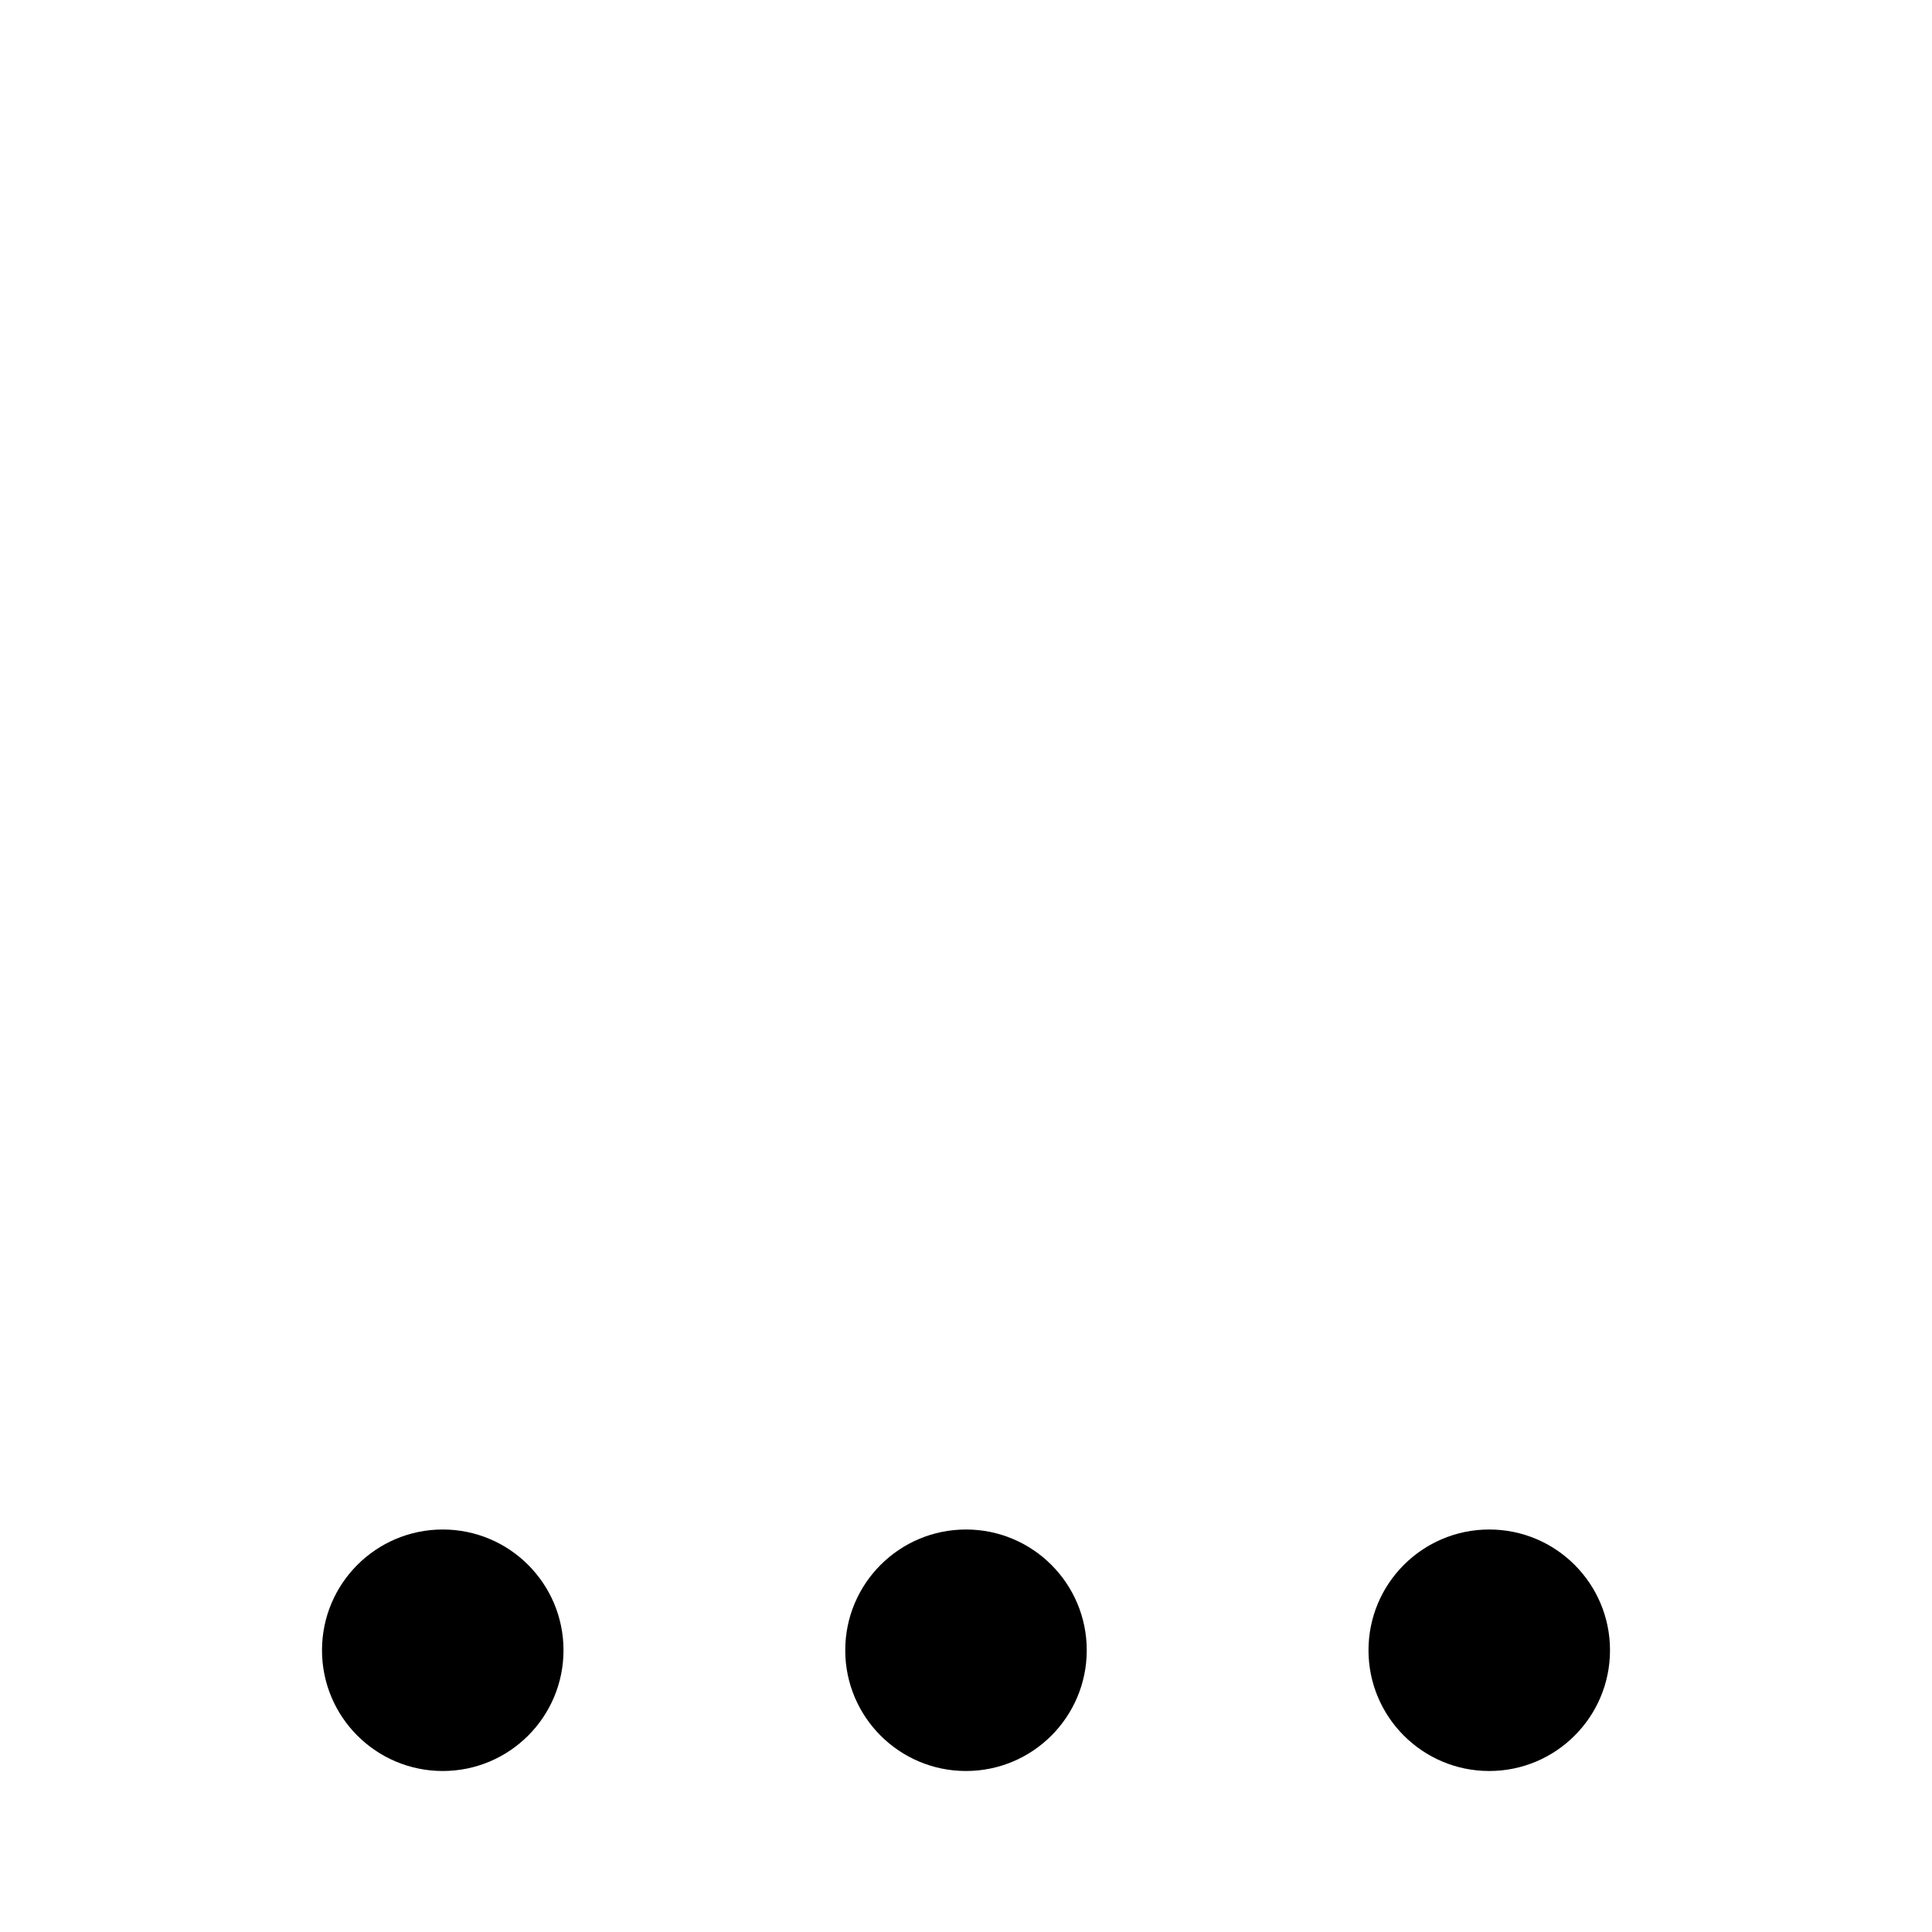
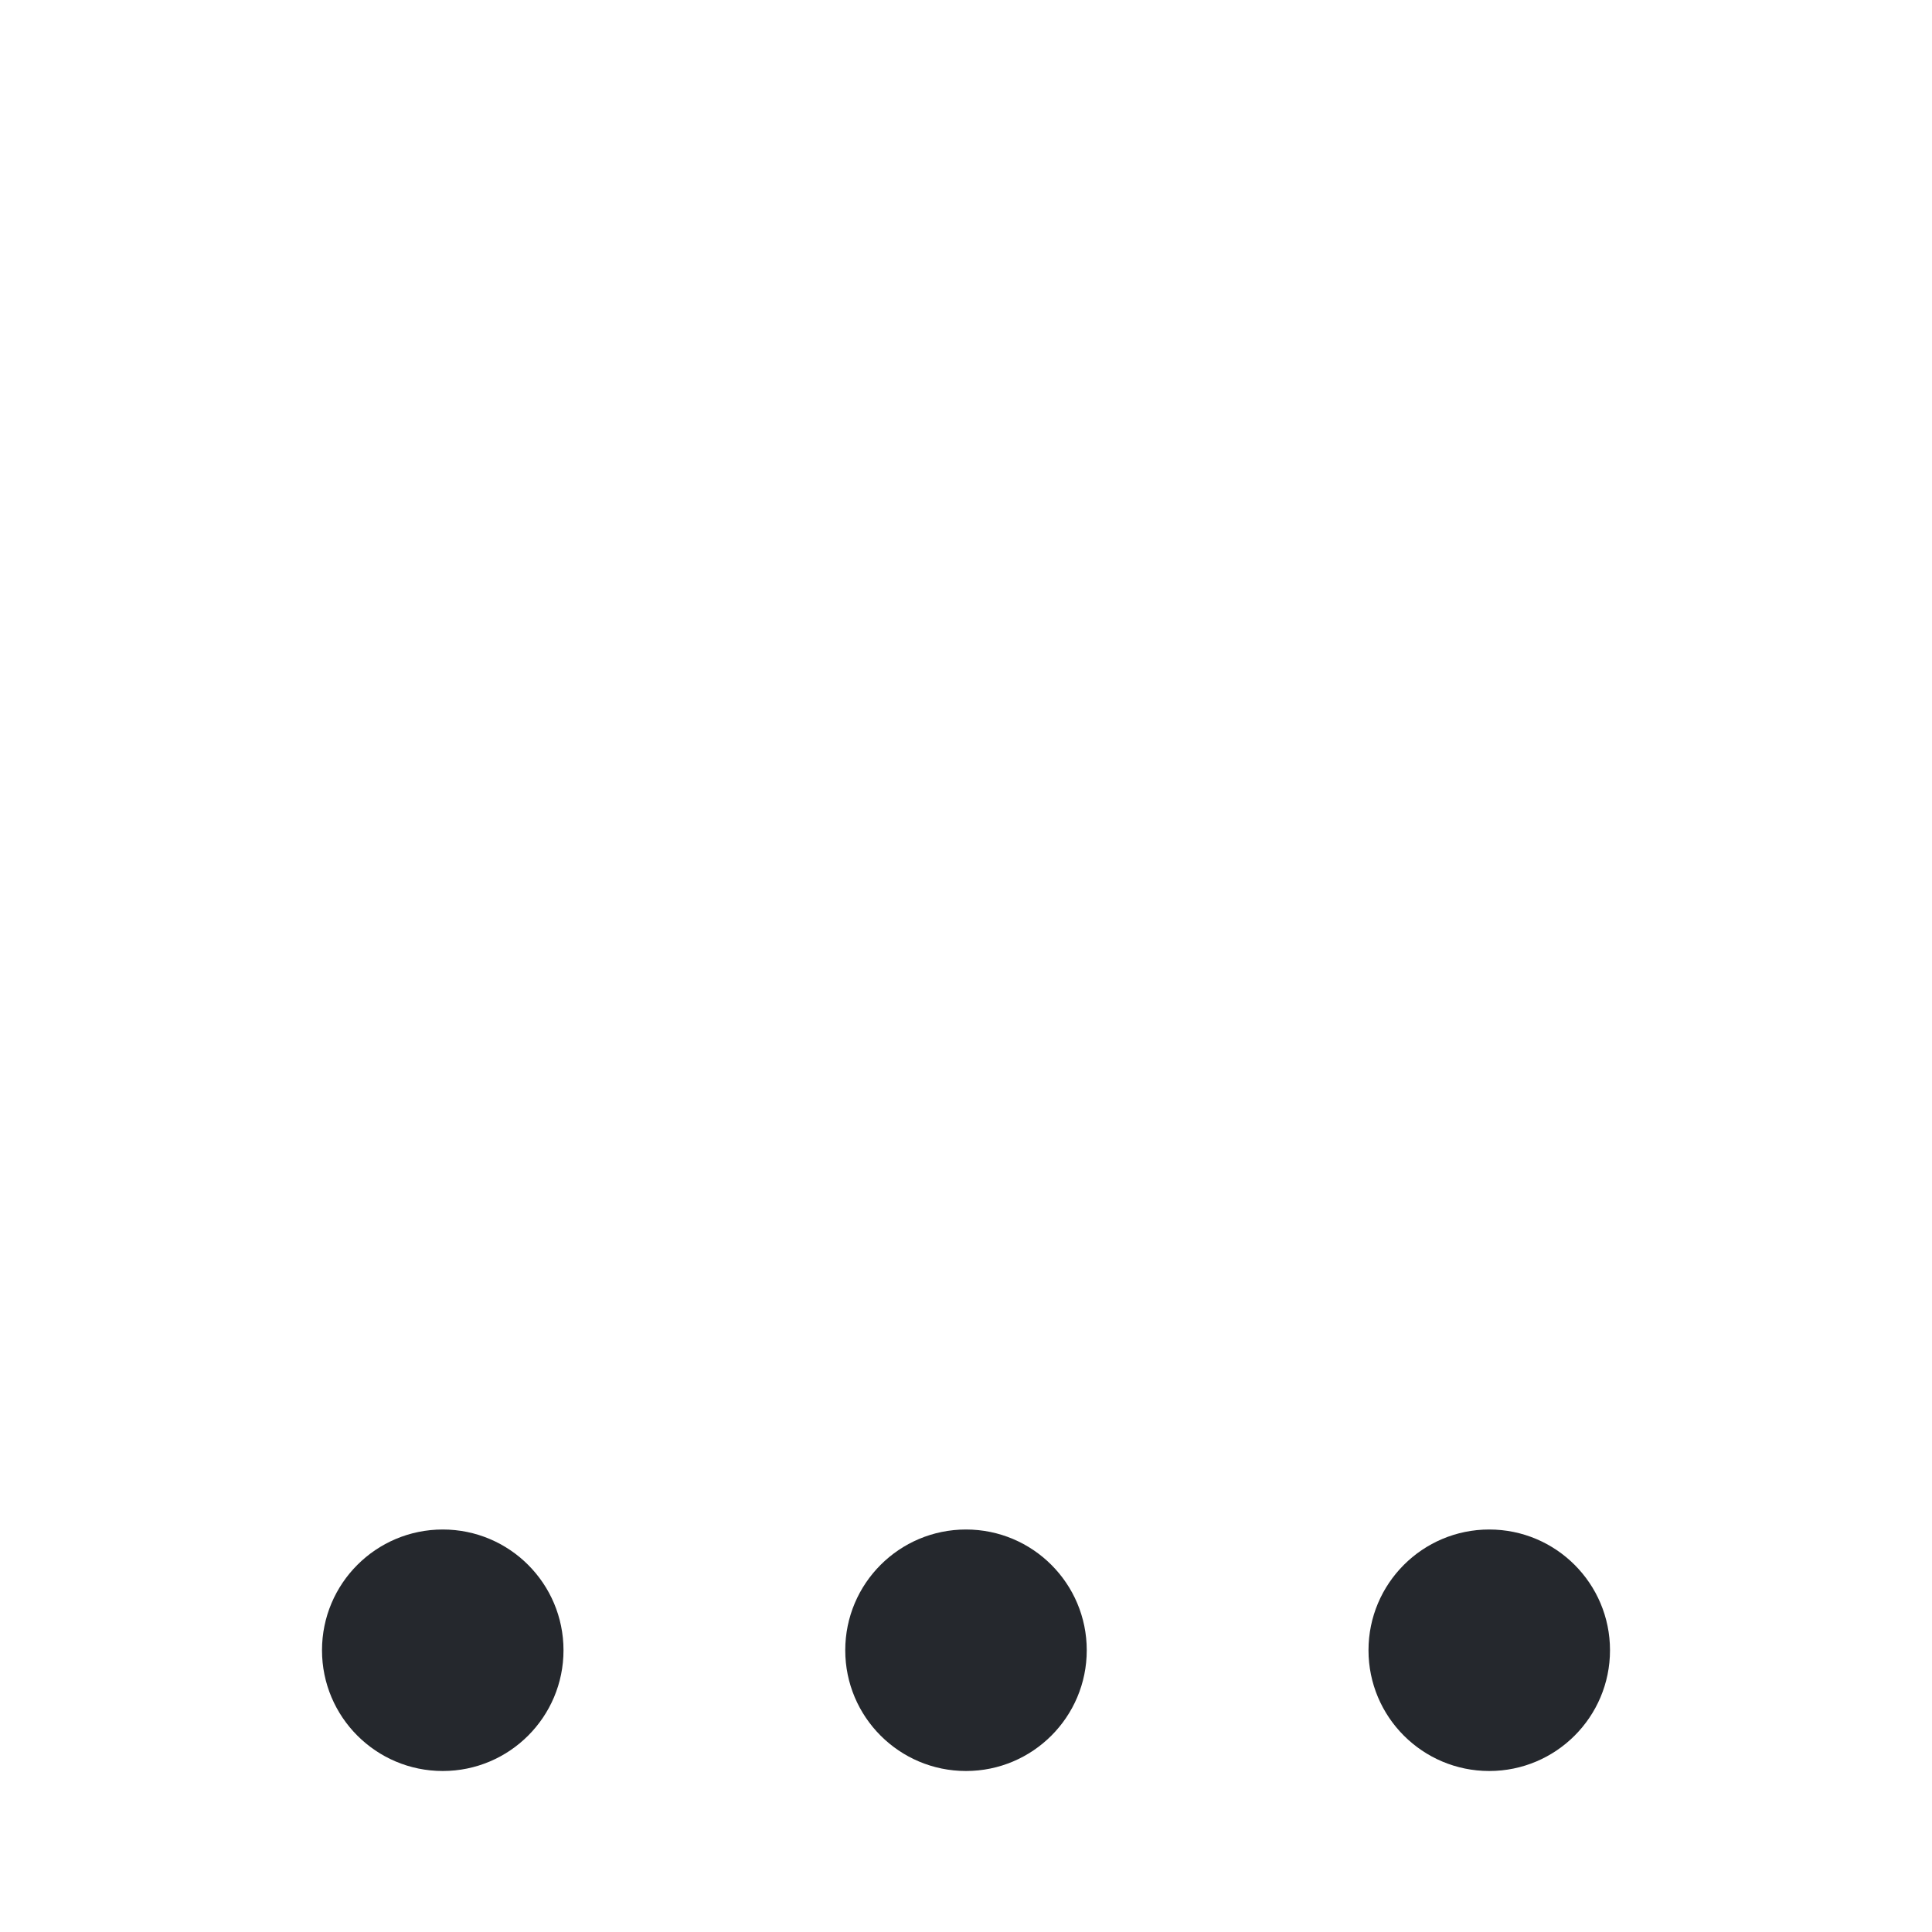
<svg xmlns="http://www.w3.org/2000/svg" width="24" height="24" viewBox="0 0 24 24" fill="none">
-   <circle cx="5.5" cy="20.5" r="1.5" fill="currentColor" />
-   <circle cx="18.5" cy="20.5" r="1.5" fill="currentColor" />
-   <circle cx="12" cy="20.5" r="1.5" fill="currentColor" />
+   <circle cx="5.5" cy="20.5" r="1.5" fill="#25282D" />
+   <circle cx="18.5" cy="20.5" r="1.5" fill="#25282D" />
+   <circle cx="12" cy="20.5" r="1.5" fill="#25282D" />
</svg>
